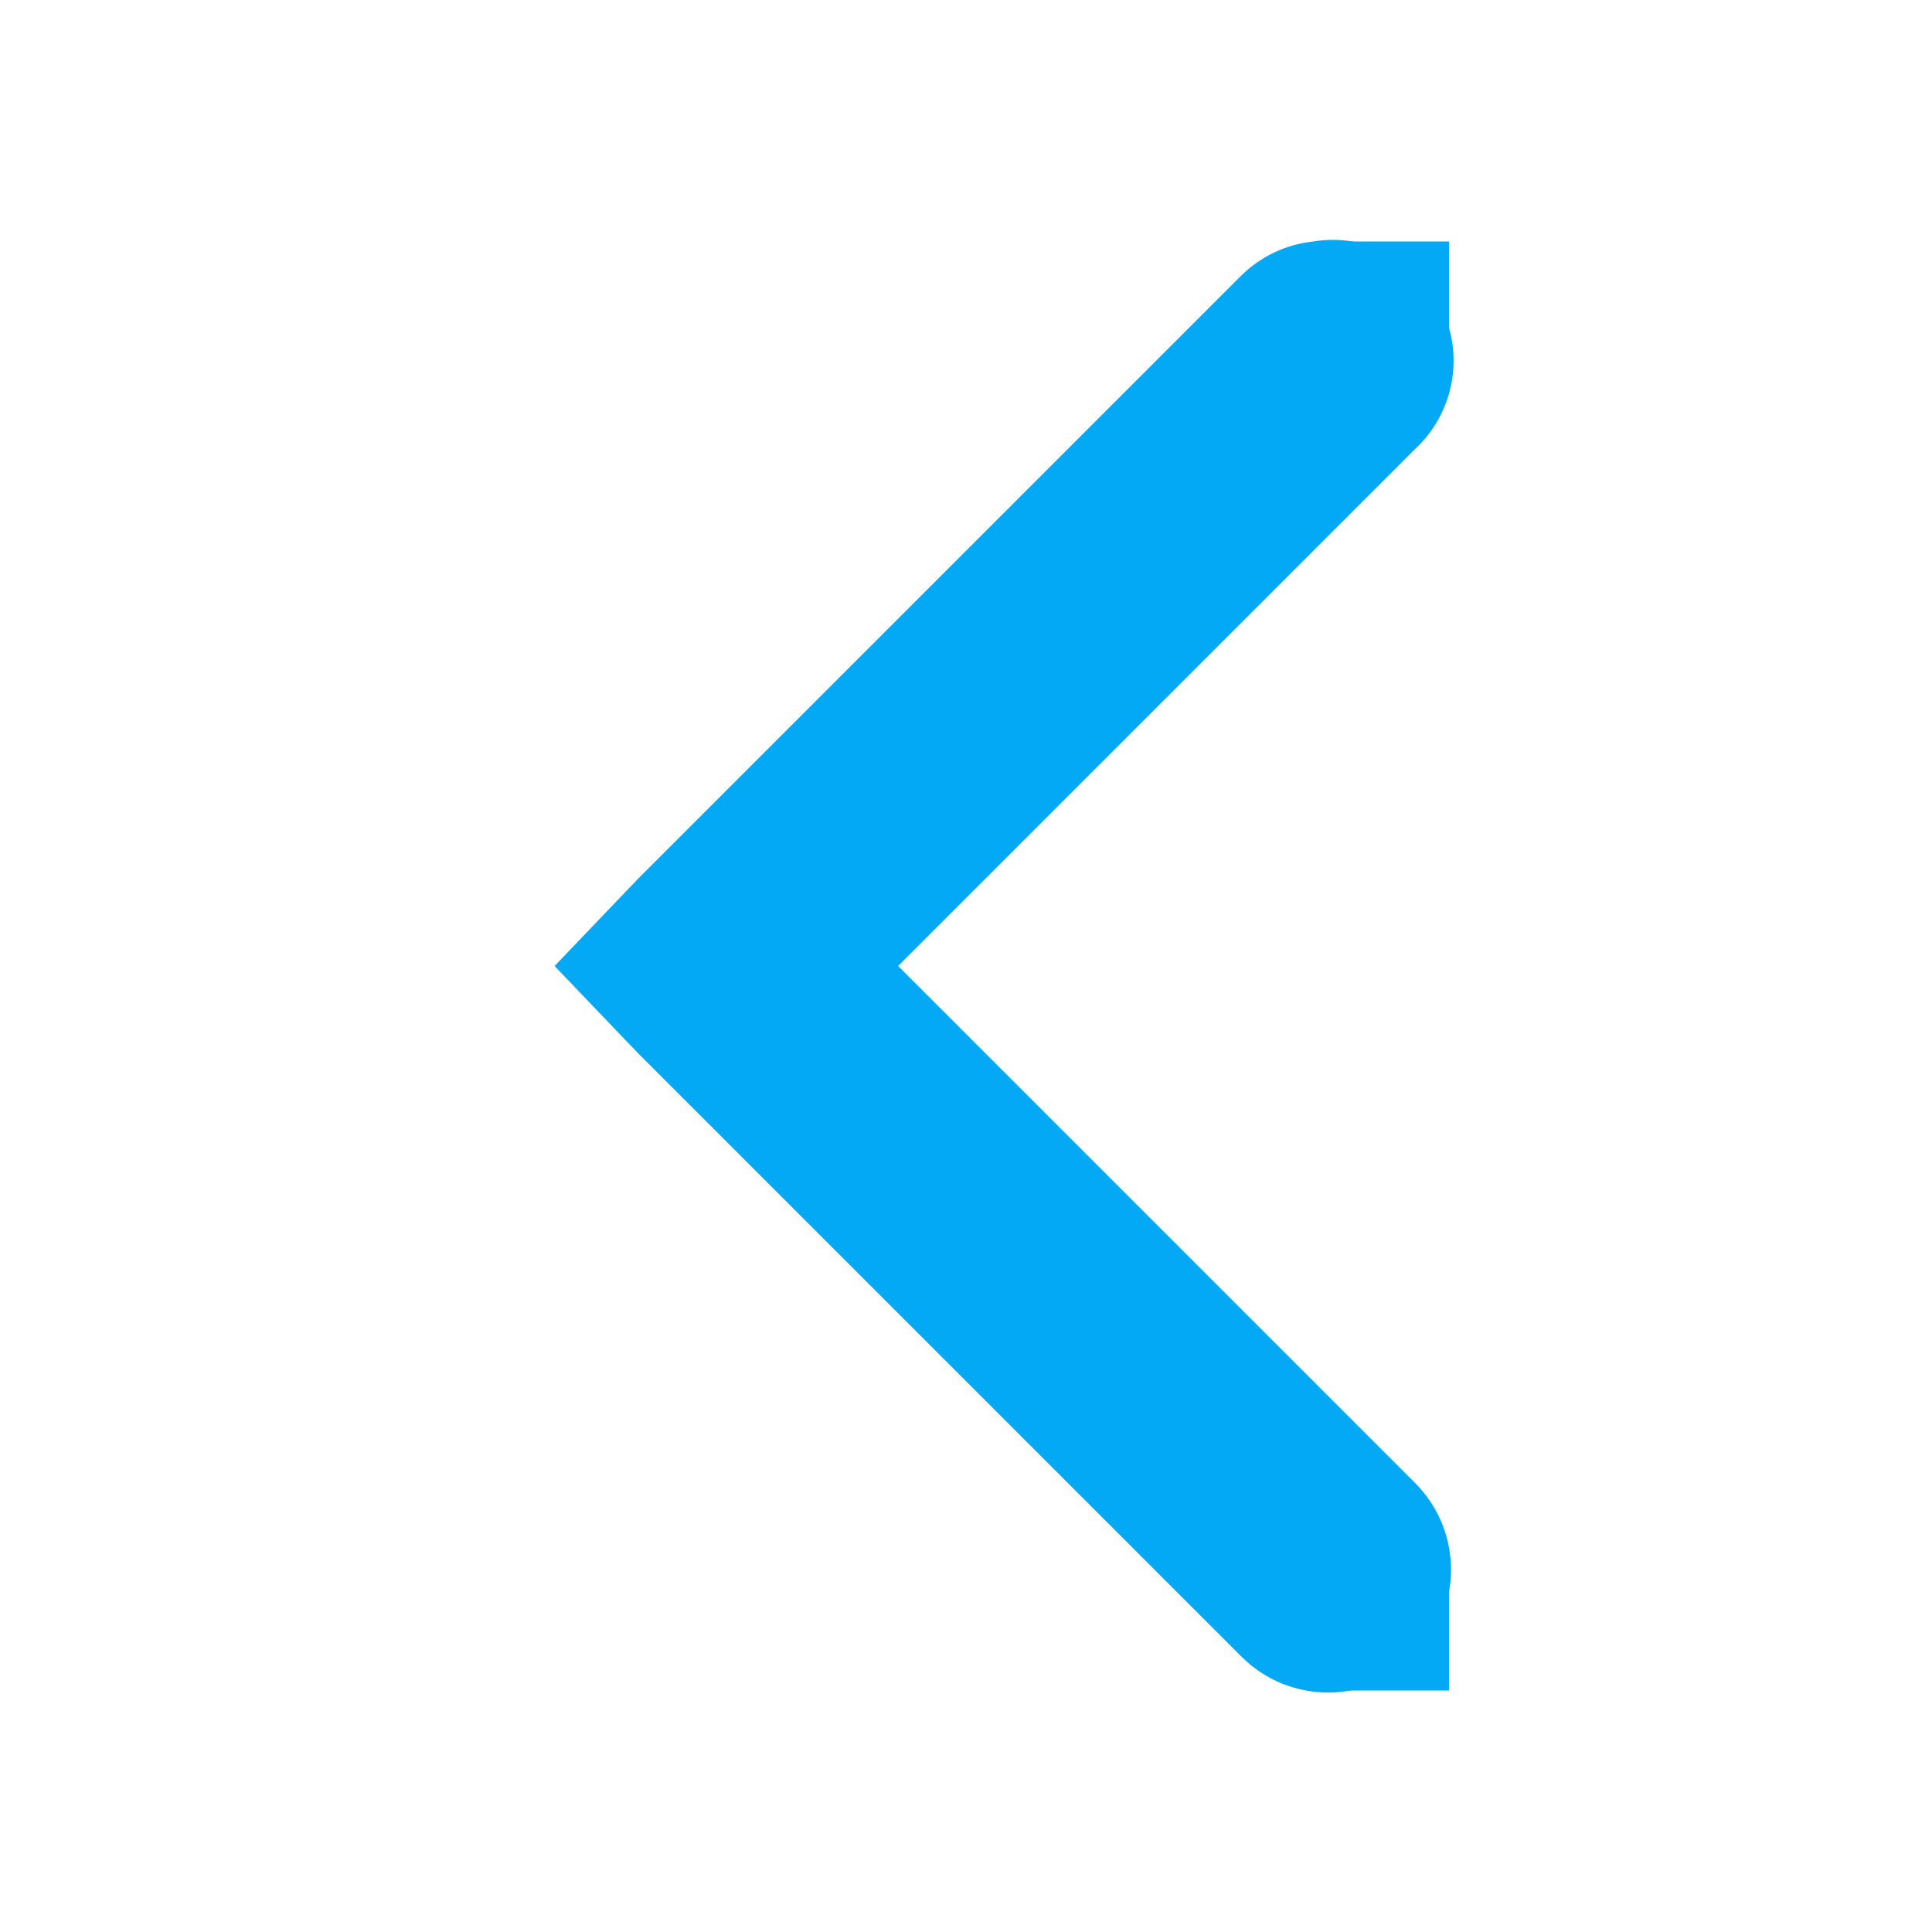
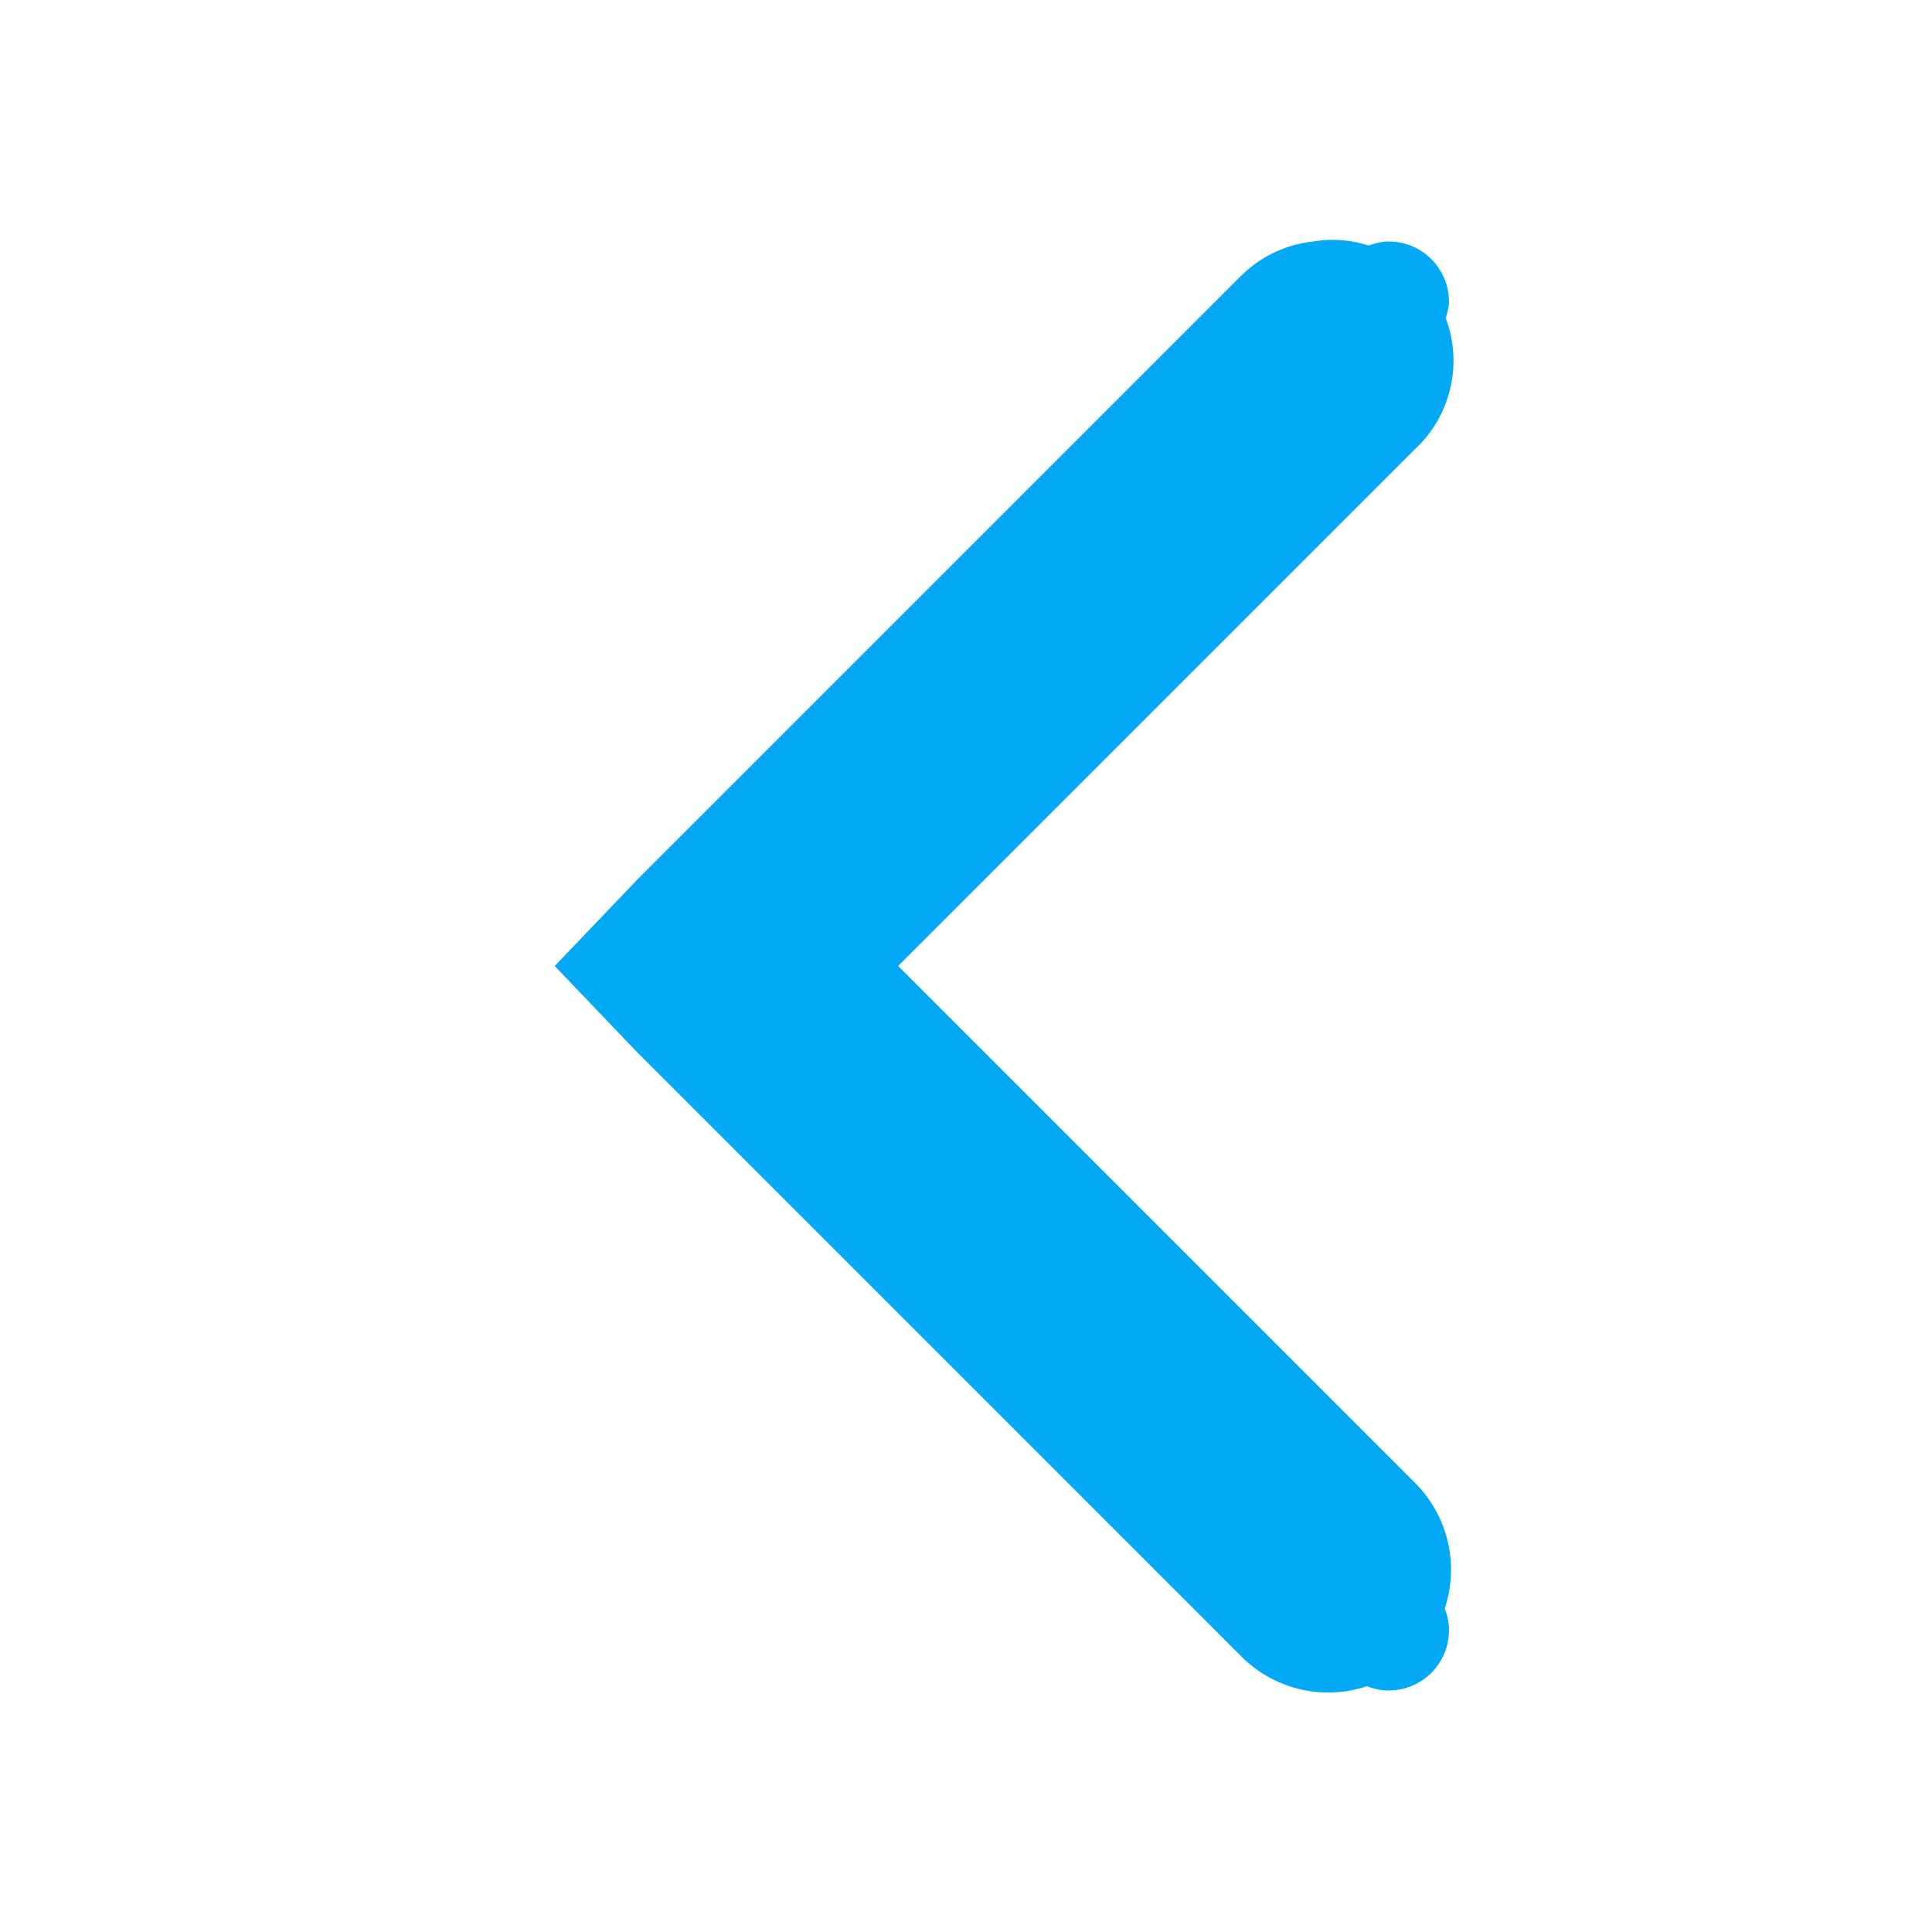
- <svg xmlns="http://www.w3.org/2000/svg" height="16" id="svg7384" version="1.1" width="16">
-   <defs id="defs7386" />
+ <svg xmlns="http://www.w3.org/2000/svg" xmlns:ns1="http://www.openswatchbook.org/uri/2009/osb" xmlns:xlink="http://www.w3.org/1999/xlink" height="16" id="svg7384" version="1.1" width="16">
+   <defs id="defs7386">
+     <linearGradient id="selected_bg_color" ns1:paint="solid">
+       <stop style="stop-color:#03a9f4;stop-opacity:1;" offset="0" id="stop4149" />
+     </linearGradient>
+     <linearGradient xlink:href="#selected_bg_color" id="linearGradient4151" x1="108.316" y1="748.987" x2="108.316" y2="761.017" gradientUnits="userSpaceOnUse" gradientTransform="translate(-100.0002,-747)" />
+   </defs>
  <g id="layer9" style="display:inline" transform="translate(-100.0002,-747)" />
  <g id="layer10" transform="translate(-100.0002,-747)" />
  <g id="layer11" transform="translate(-100.0002,-747)" />
  <g id="layer13" transform="translate(-100.0002,-747)" />
  <g id="layer14" transform="translate(-100.0002,-747)" />
  <g id="layer15" style="display:inline" transform="translate(-100.0002,-747)" />
  <g id="g71291" style="display:inline" transform="translate(-100.0002,-747)" />
  <g id="g4953" style="display:inline" transform="translate(-100.0002,-747)" />
  <g id="layer12" style="display:inline" transform="translate(-100.0002,-747)">
-     <path d="m 110.875,749 a 1,1 0 0 0 -0.594,0.281 l -5,5 -0.688,0.719 0.688,0.719 5,5 a 1.016,1.016 0 1 0 1.438,-1.438 L 107.438,755 l 4.281,-4.281 A 1,1 0 0 0 110.875,749 z" id="path6040" style="font-size:medium;font-style:normal;font-variant:normal;font-weight:normal;font-stretch:normal;text-indent:0;text-align:start;text-decoration:none;line-height:normal;letter-spacing:normal;word-spacing:normal;text-transform:none;direction:ltr;block-progression:tb;writing-mode:lr-tb;text-anchor:start;baseline-shift:baseline;color:#000000;fill:#03A9F4;fill-opacity:1;stroke:none;stroke-width:2;marker:none;visibility:visible;display:inline;overflow:visible;enable-background:accumulate;font-family:Sans;-inkscape-font-specification:Sans" />
-     <rect height="1" id="rect6046" rx="0" ry="1" style="fill:#03A9F4;fill-opacity:1;stroke:none" width="1" x="111" y="749" />
-     <rect height="1" id="rect6050" rx="0" ry="1" style="fill:#03A9F4;fill-opacity:1;stroke:none" width="1" x="111" y="760" />
+     <path style="font-size:medium;font-style:normal;font-variant:normal;font-weight:normal;font-stretch:normal;text-indent:0;text-align:start;text-decoration:none;line-height:normal;letter-spacing:normal;word-spacing:normal;text-transform:none;direction:ltr;block-progression:tb;writing-mode:lr-tb;text-anchor:start;baseline-shift:baseline;color:#000000;fill:url(#linearGradient4151);fill-opacity:1;stroke:none;stroke-width:2;marker:none;visibility:visible;display:inline;overflow:visible;enable-background:accumulate;font-family:Sans;-inkscape-font-specification:Sans" d="M 11.029 1.986 A 1 1 0 0 0 10.875 2 A 1 1 0 0 0 10.281 2.281 L 5.281 7.281 L 4.594 8 L 5.281 8.719 L 10.281 13.719 A 1.016 1.016 0 0 0 11.32 13.965 C 11.376 13.986 11.436 14 11.5 14 C 11.777 14 12 13.777 12 13.5 C 12 13.436 11.986 13.376 11.965 13.32 A 1.016 1.016 0 0 0 11.719 12.281 L 7.438 8 L 11.719 3.719 A 1 1 0 0 0 11.973 2.635 C 11.985 2.591 12 2.548 12 2.5 C 12 2.223 11.777 2 11.5 2 C 11.441 2 11.386 2.015 11.334 2.033 A 1 1 0 0 0 11.029 1.986 z " transform="translate(100.0002,747)" id="path6040" />
  </g>
</svg>
